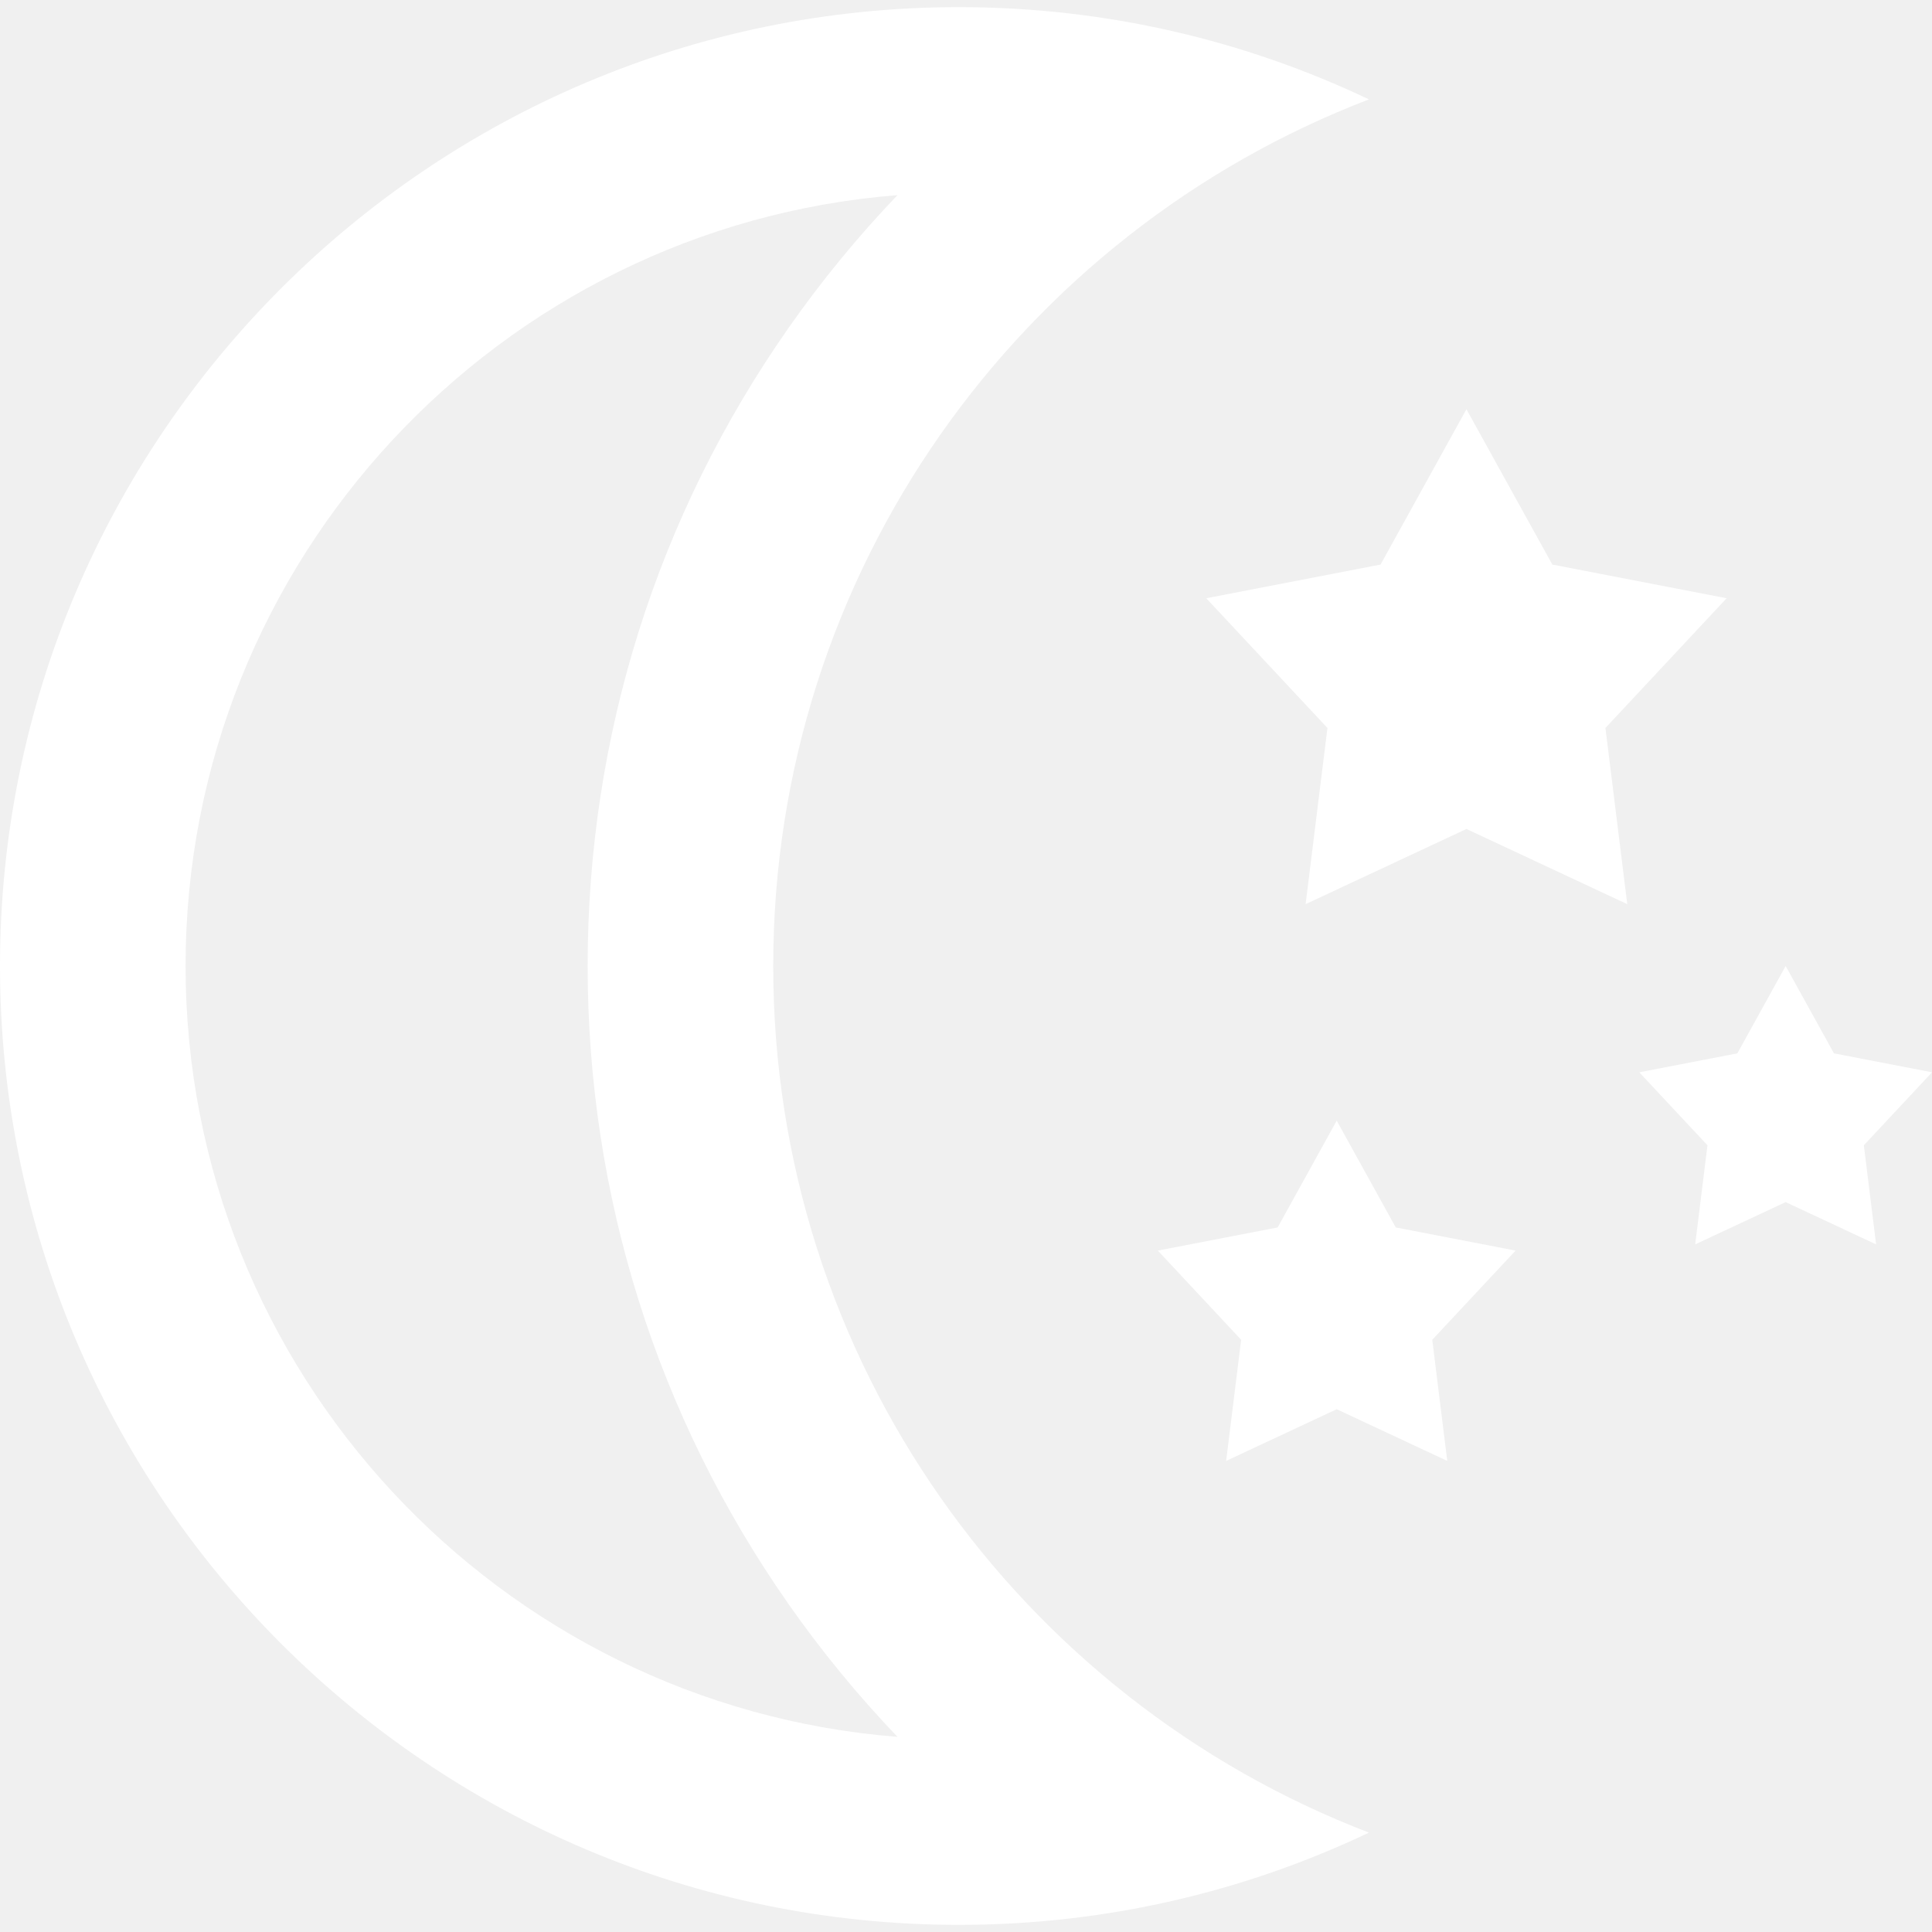
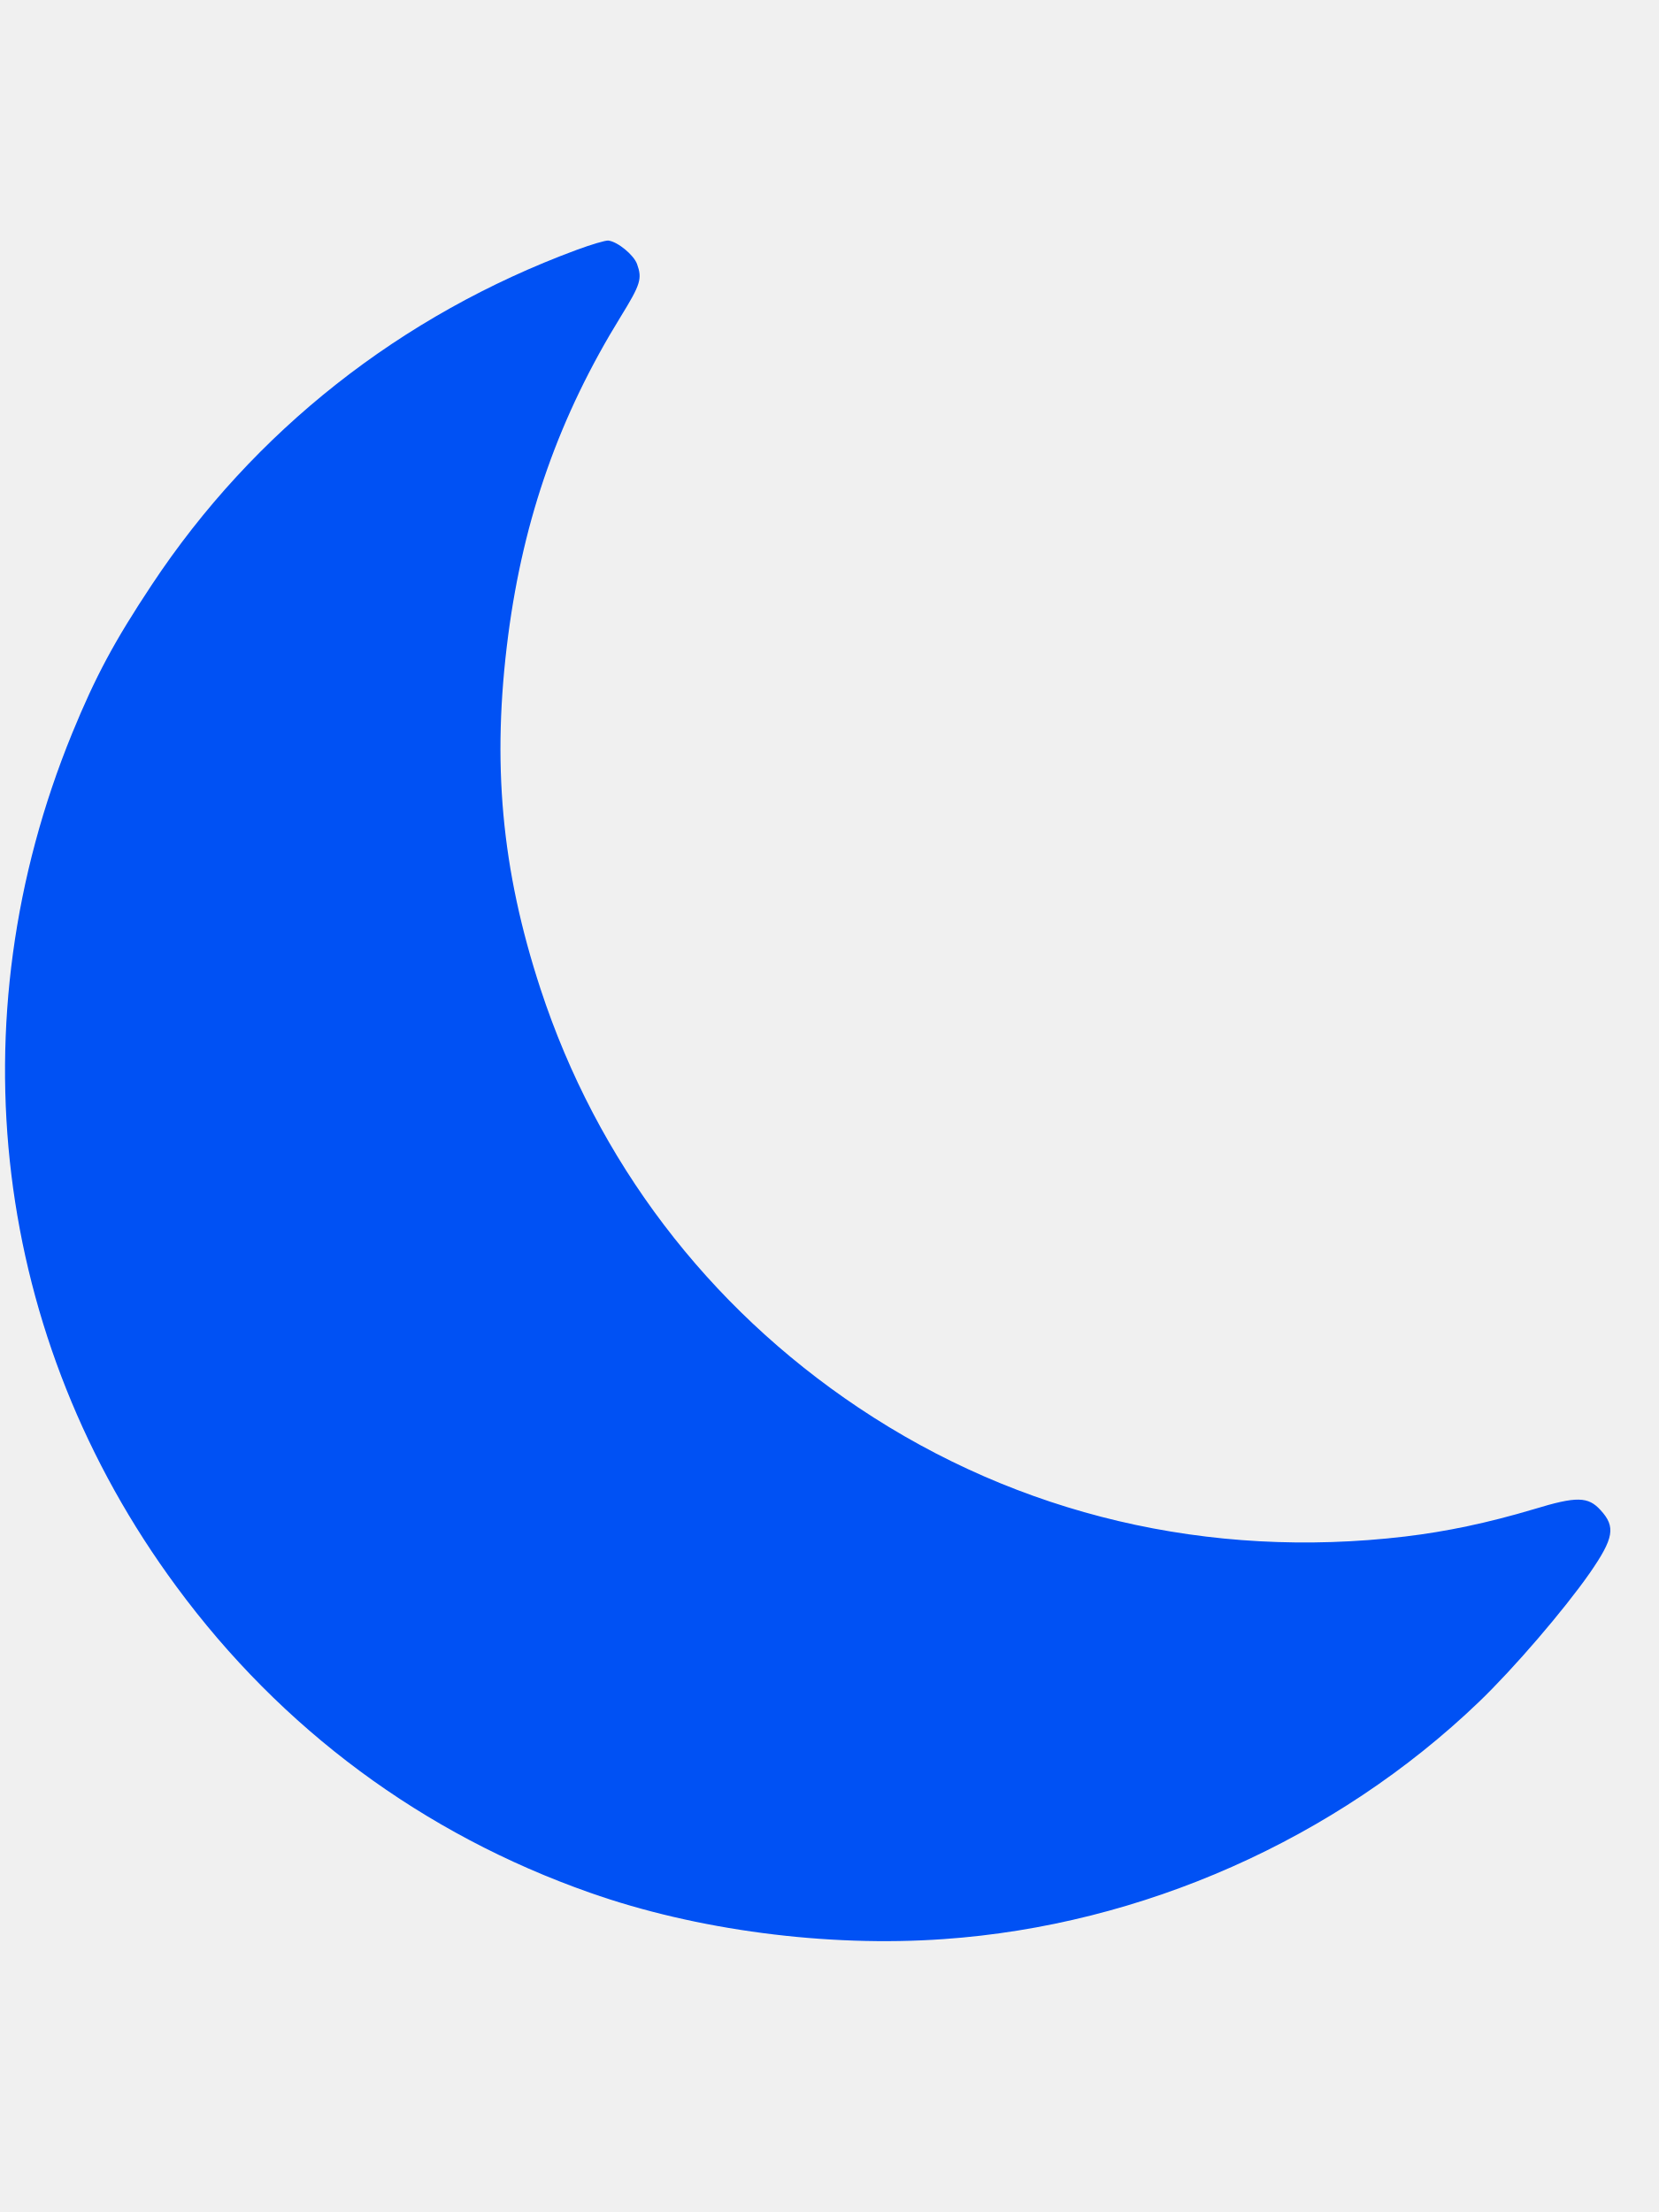
- <svg xmlns="http://www.w3.org/2000/svg" id="SvgjsSvg1001" width="288" height="288" version="1.1">
-   <defs id="SvgjsDefs1002" />
-   <g id="SvgjsG1008">
-     <svg enable-background="new 0 0 512 512" viewBox="0 0 512 512" width="288" height="288">
-       <polygon points="457.57 158.547 411.388 149.62 388.621 108.453 365.857 149.62 319.673 158.547 351.786 192.921 346.003 239.606 388.621 219.681 431.24 239.606 425.457 192.921" fill="#ffffff" class="color000 svgShape" />
-       <polygon points="401.643 331.424 369.891 325.288 354.241 296.985 338.59 325.288 306.84 331.424 328.918 355.058 324.94 387.153 354.241 373.452 383.539 387.153 379.565 355.058" fill="#ffffff" class="color000 svgShape" />
-       <path d="M204.914,255.998c0-104.784,65.545-194.245,157.867-229.661C329.818,10.669,292.97,1.892,254.108,1.892    C113.991,1.892,0,115.883,0,256s113.991,254.108,254.108,254.108c38.864,0,75.711-8.777,108.676-24.447    C270.463,450.247,204.914,360.784,204.914,255.998z M49.182,256c0-107.521,83.239-195.967,188.658-204.287    C227.387,62.63,217.725,74.4,208.938,86.948c-34.808,49.718-53.205,108.175-53.205,169.051s18.399,119.334,53.207,169.052    c8.786,12.55,18.452,24.319,28.904,35.236C132.423,451.966,49.182,363.521,49.182,256z" fill="#ffffff" class="color000 svgShape" />
-       <polygon points="512 284.176 486.022 279.157 473.216 256 460.413 279.157 434.431 284.176 452.498 303.513 449.243 329.773 473.216 318.565 497.186 329.773 493.937 303.513" fill="#ffffff" class="color000 svgShape" />
-     </svg>
-   </g>
+ <svg xmlns="http://www.w3.org/2000/svg" width="6" height="8" viewBox="0 0 6 8" fill="none">
+   <path fill-rule="evenodd" clip-rule="evenodd" d="M2.085 0.904C1.45 1.139 0.917 1.559 0.549 2.115C0.413 2.32 0.345 2.447 0.261 2.652C-0.165 3.693 -0.025 4.84 0.638 5.738C1.018 6.254 1.53 6.633 2.133 6.845C2.518 6.981 2.991 7.043 3.413 7.013C4.13 6.963 4.831 6.652 5.349 6.155C5.475 6.034 5.656 5.823 5.749 5.69C5.837 5.563 5.844 5.522 5.789 5.462C5.744 5.412 5.702 5.411 5.548 5.458C5.38 5.508 5.232 5.539 5.082 5.557C4.372 5.641 3.685 5.479 3.105 5.091C2.558 4.725 2.159 4.199 1.955 3.577C1.813 3.144 1.778 2.757 1.838 2.297C1.894 1.871 2.023 1.505 2.245 1.145C2.317 1.028 2.323 1.008 2.304 0.955C2.292 0.922 2.234 0.874 2.2 0.87C2.19 0.869 2.139 0.884 2.085 0.904Z" fill="#0051F4" />
</svg>
